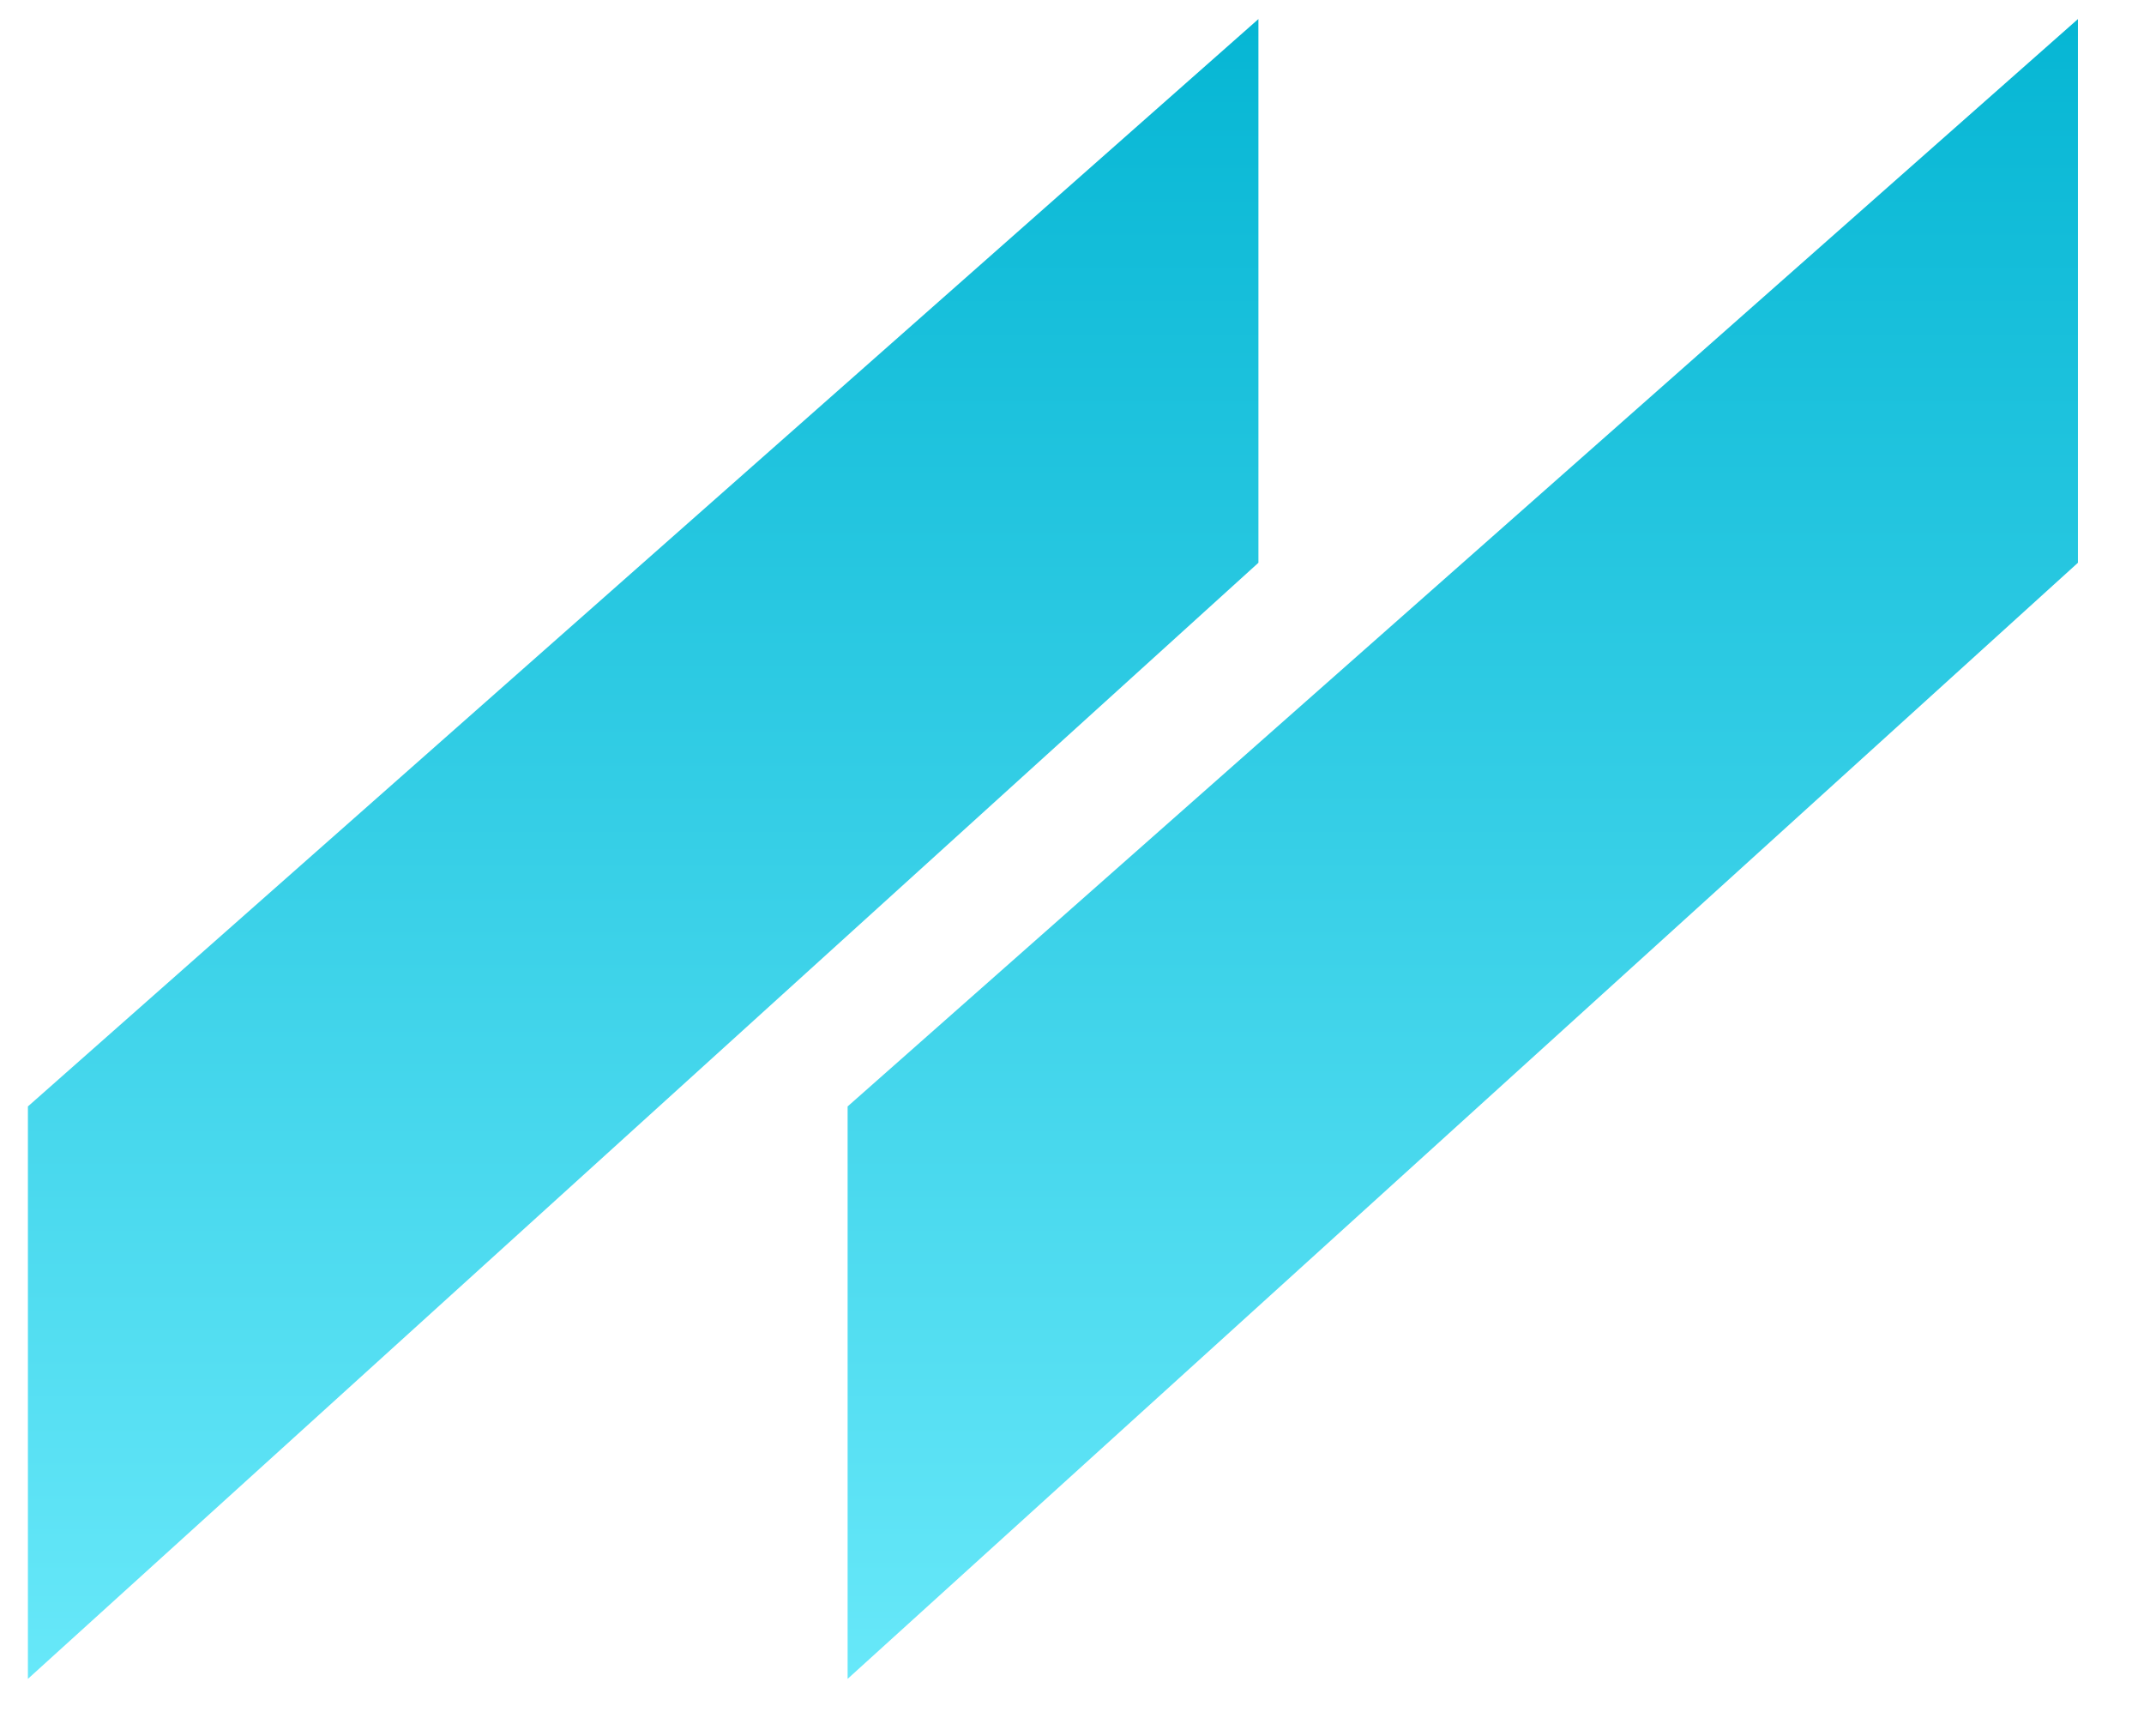
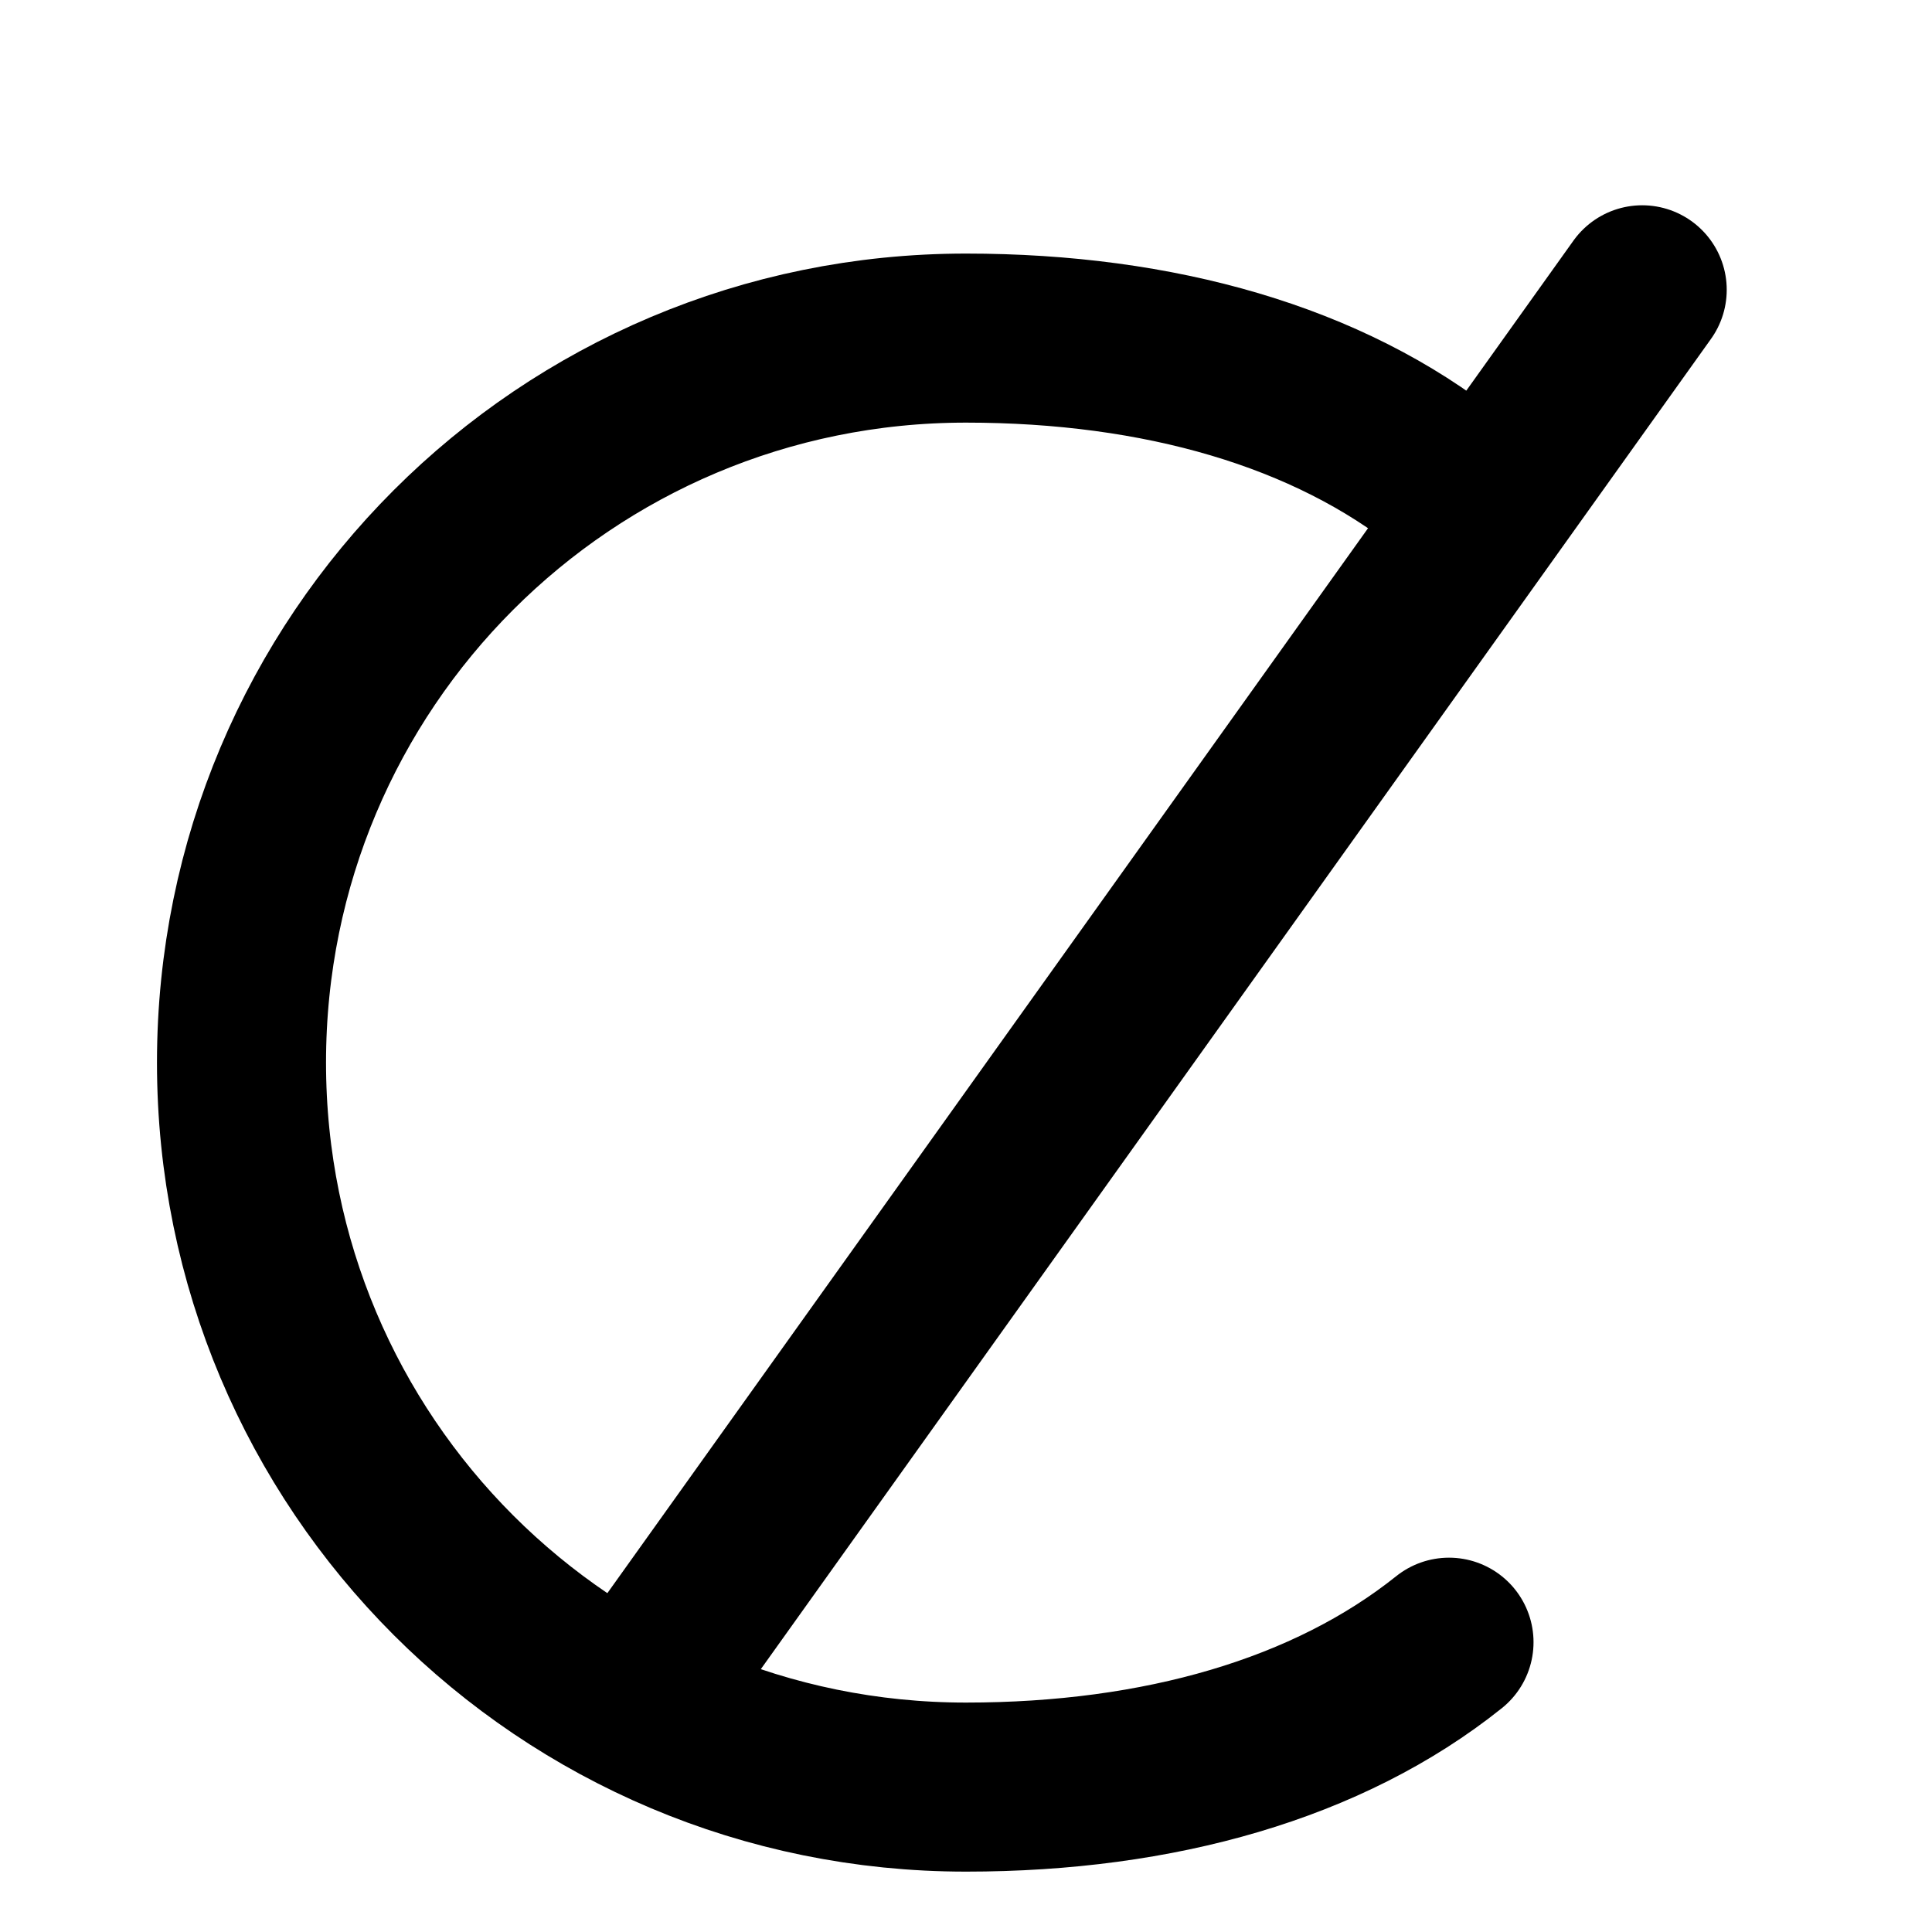
- <svg xmlns="http://www.w3.org/2000/svg" xmlns:xlink="http://www.w3.org/1999/xlink" version="1.1" preserveAspectRatio="xMidYMid meet" viewBox="344.564 330.278 111.737 91.218" width="53.87" height="43.61">
-   <defs>
-     <path d="M453.3 331.28L453.3 359.85L388.64 418.5L388.64 388.42L453.3 331.28Z" id="aFZf6T5ED" />
-     <linearGradient id="gradientb2ThqnP5Op" gradientUnits="userSpaceOnUse" x1="420.97" y1="331.28" x2="420.97" y2="418.5">
-       <stop style="stop-color: #06b6d4;stop-opacity: 1" offset="0%" />
-       <stop style="stop-color: #67e8f9;stop-opacity: 1" offset="100%" />
-     </linearGradient>
-     <path d="M410.23 331.28L410.23 359.85L345.56 418.5L345.56 388.42L410.23 331.28Z" id="a9fehgwfM" />
-     <linearGradient id="gradientk1wNV9Ostb" gradientUnits="userSpaceOnUse" x1="377.89" y1="331.28" x2="377.89" y2="418.5">
-       <stop style="stop-color: #06b6d4;stop-opacity: 1" offset="0%" />
-       <stop style="stop-color: #67e8f9;stop-opacity: 1" offset="100%" />
-     </linearGradient>
-   </defs>
-   <g>
-     <g>
-       <use xlink:href="#aFZf6T5ED" opacity="1" fill="url(#gradientb2ThqnP5Op)" />
-     </g>
-     <g>
-       <use xlink:href="#a9fehgwfM" opacity="1" fill="url(#gradientk1wNV9Ostb)" />
-     </g>
-   </g>
+ <svg xmlns="http://www.w3.org/2000/svg" viewBox="0 0 40 40" fill="none" stroke="currentColor" stroke-width="3.5" stroke-linecap="round" stroke-linejoin="round">
+   <path d="M30 10c-2.5-2-6-3-10-3-8.3 0-15 6.7-15 15s6.7 15 15 15c4 0 7.5-1 10-3" />
+   <path d="M34 6L14 34" />
</svg>
